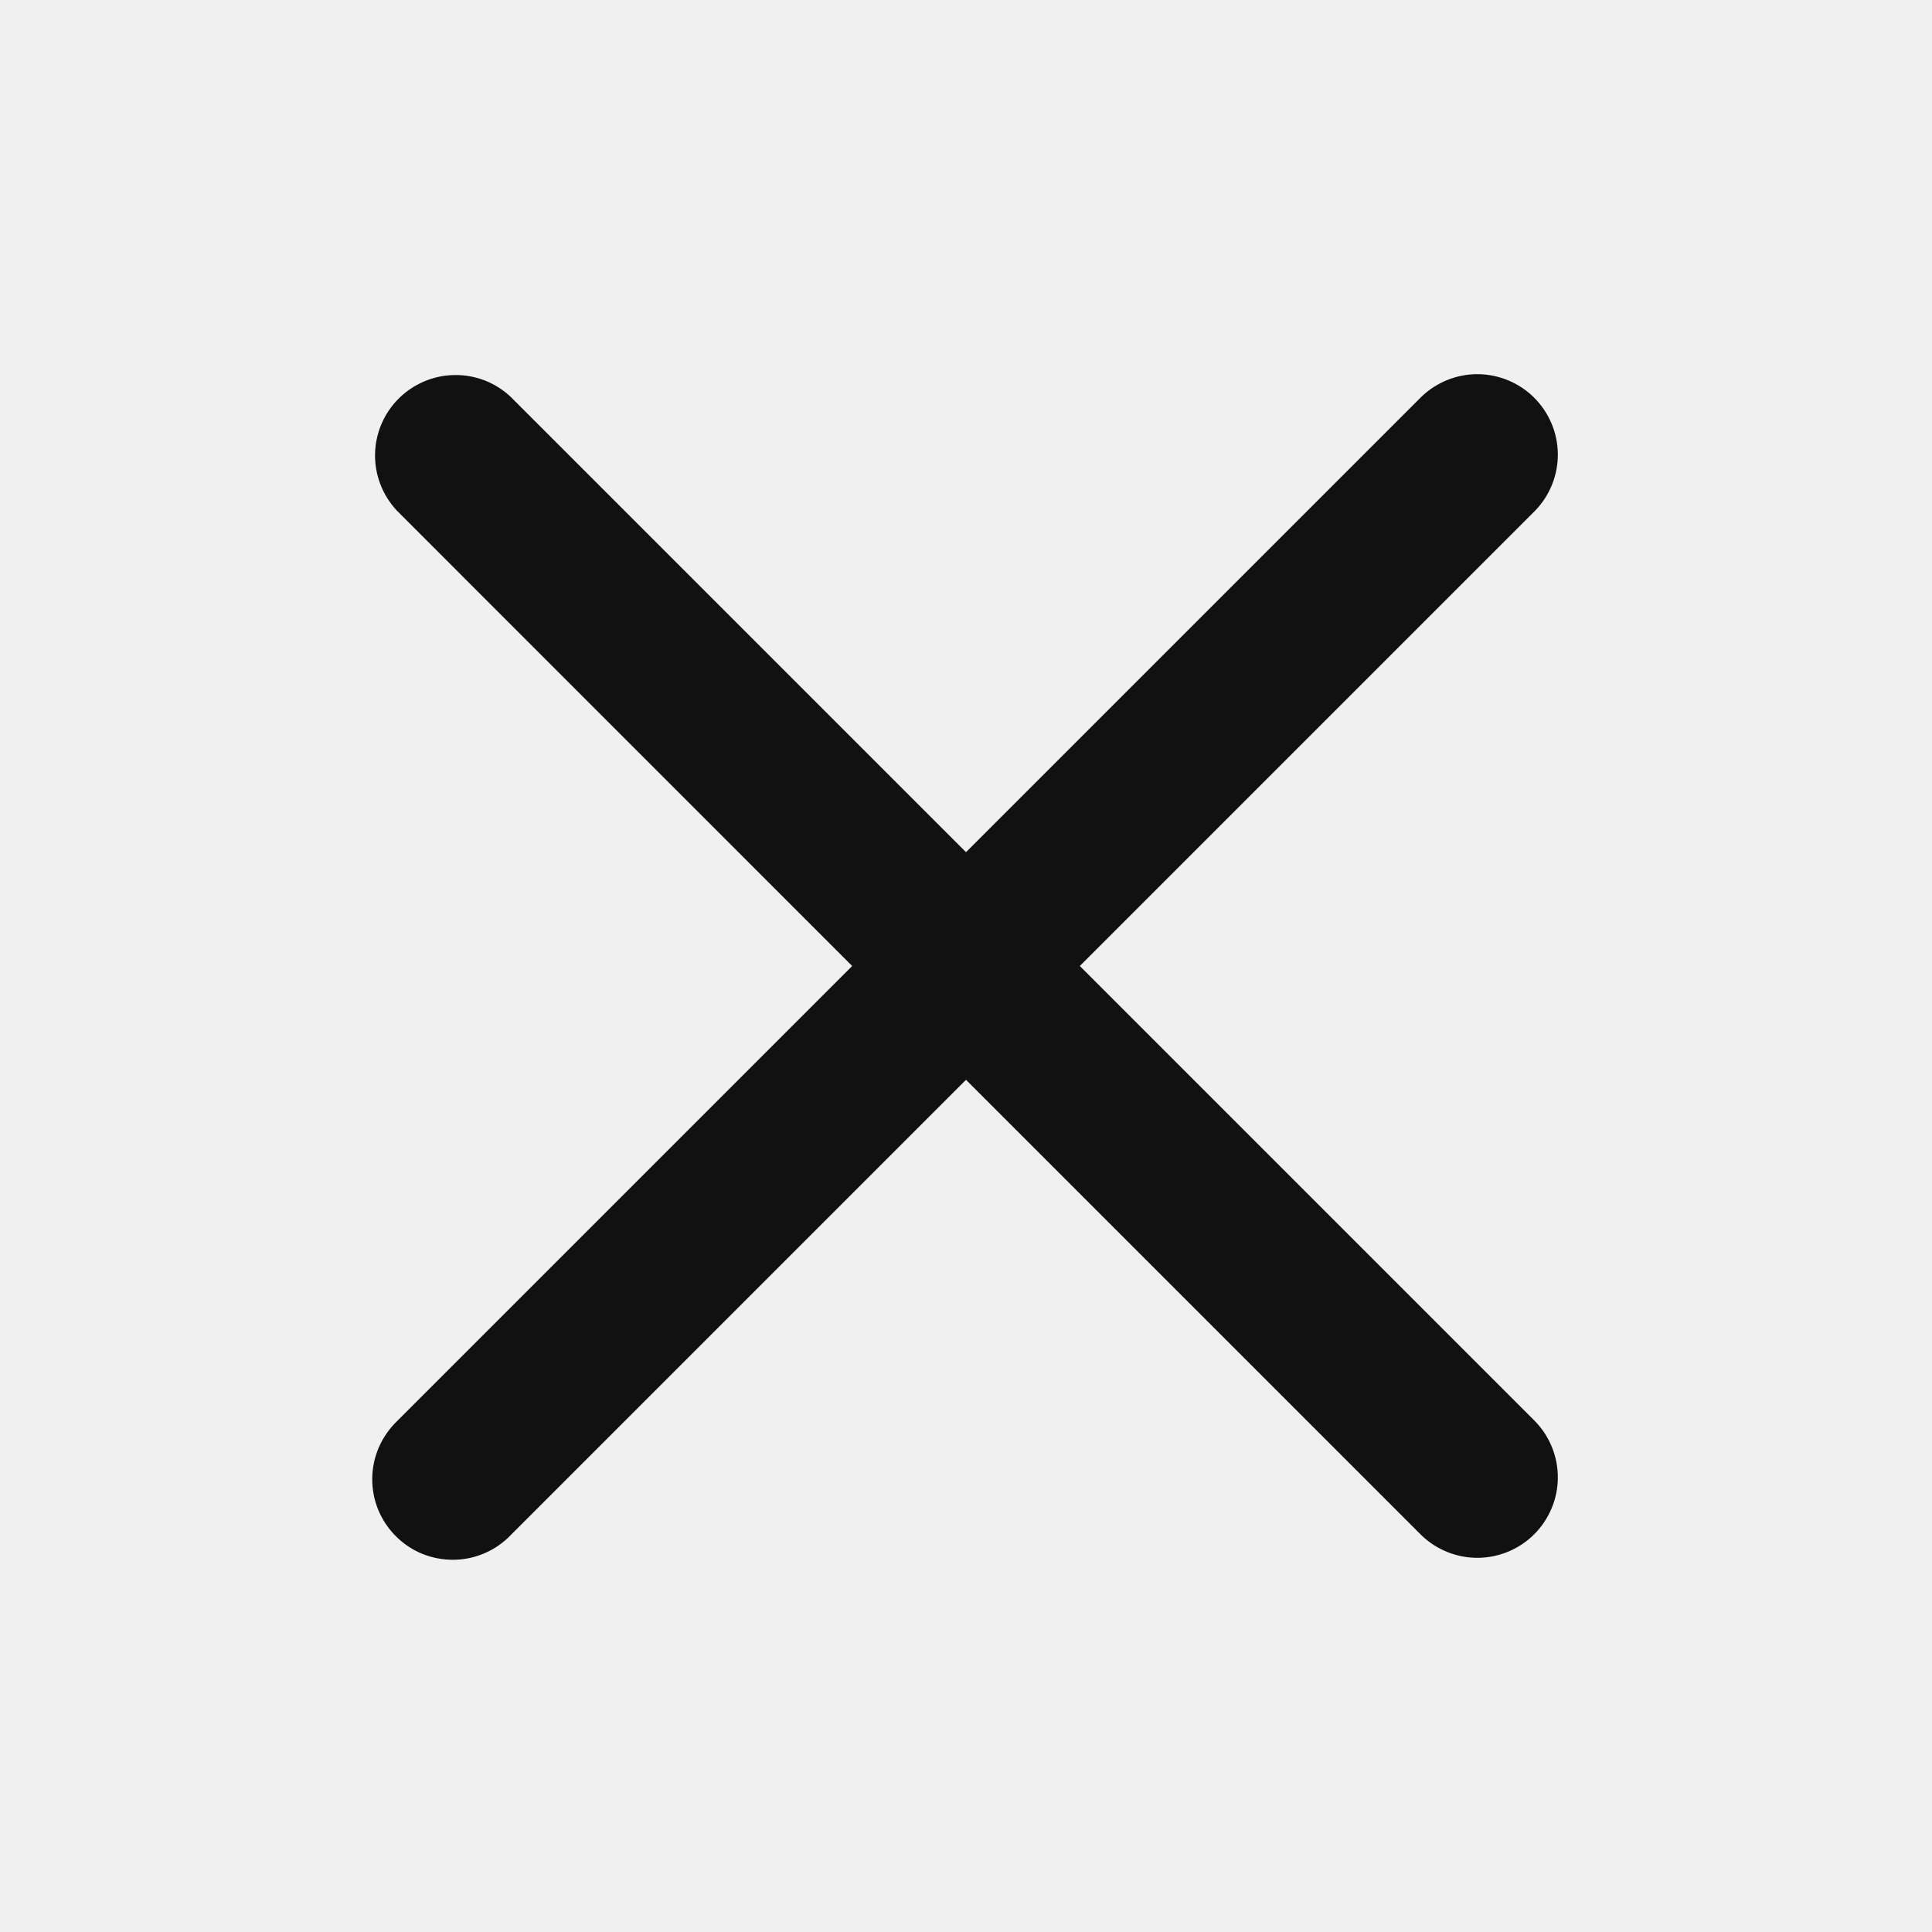
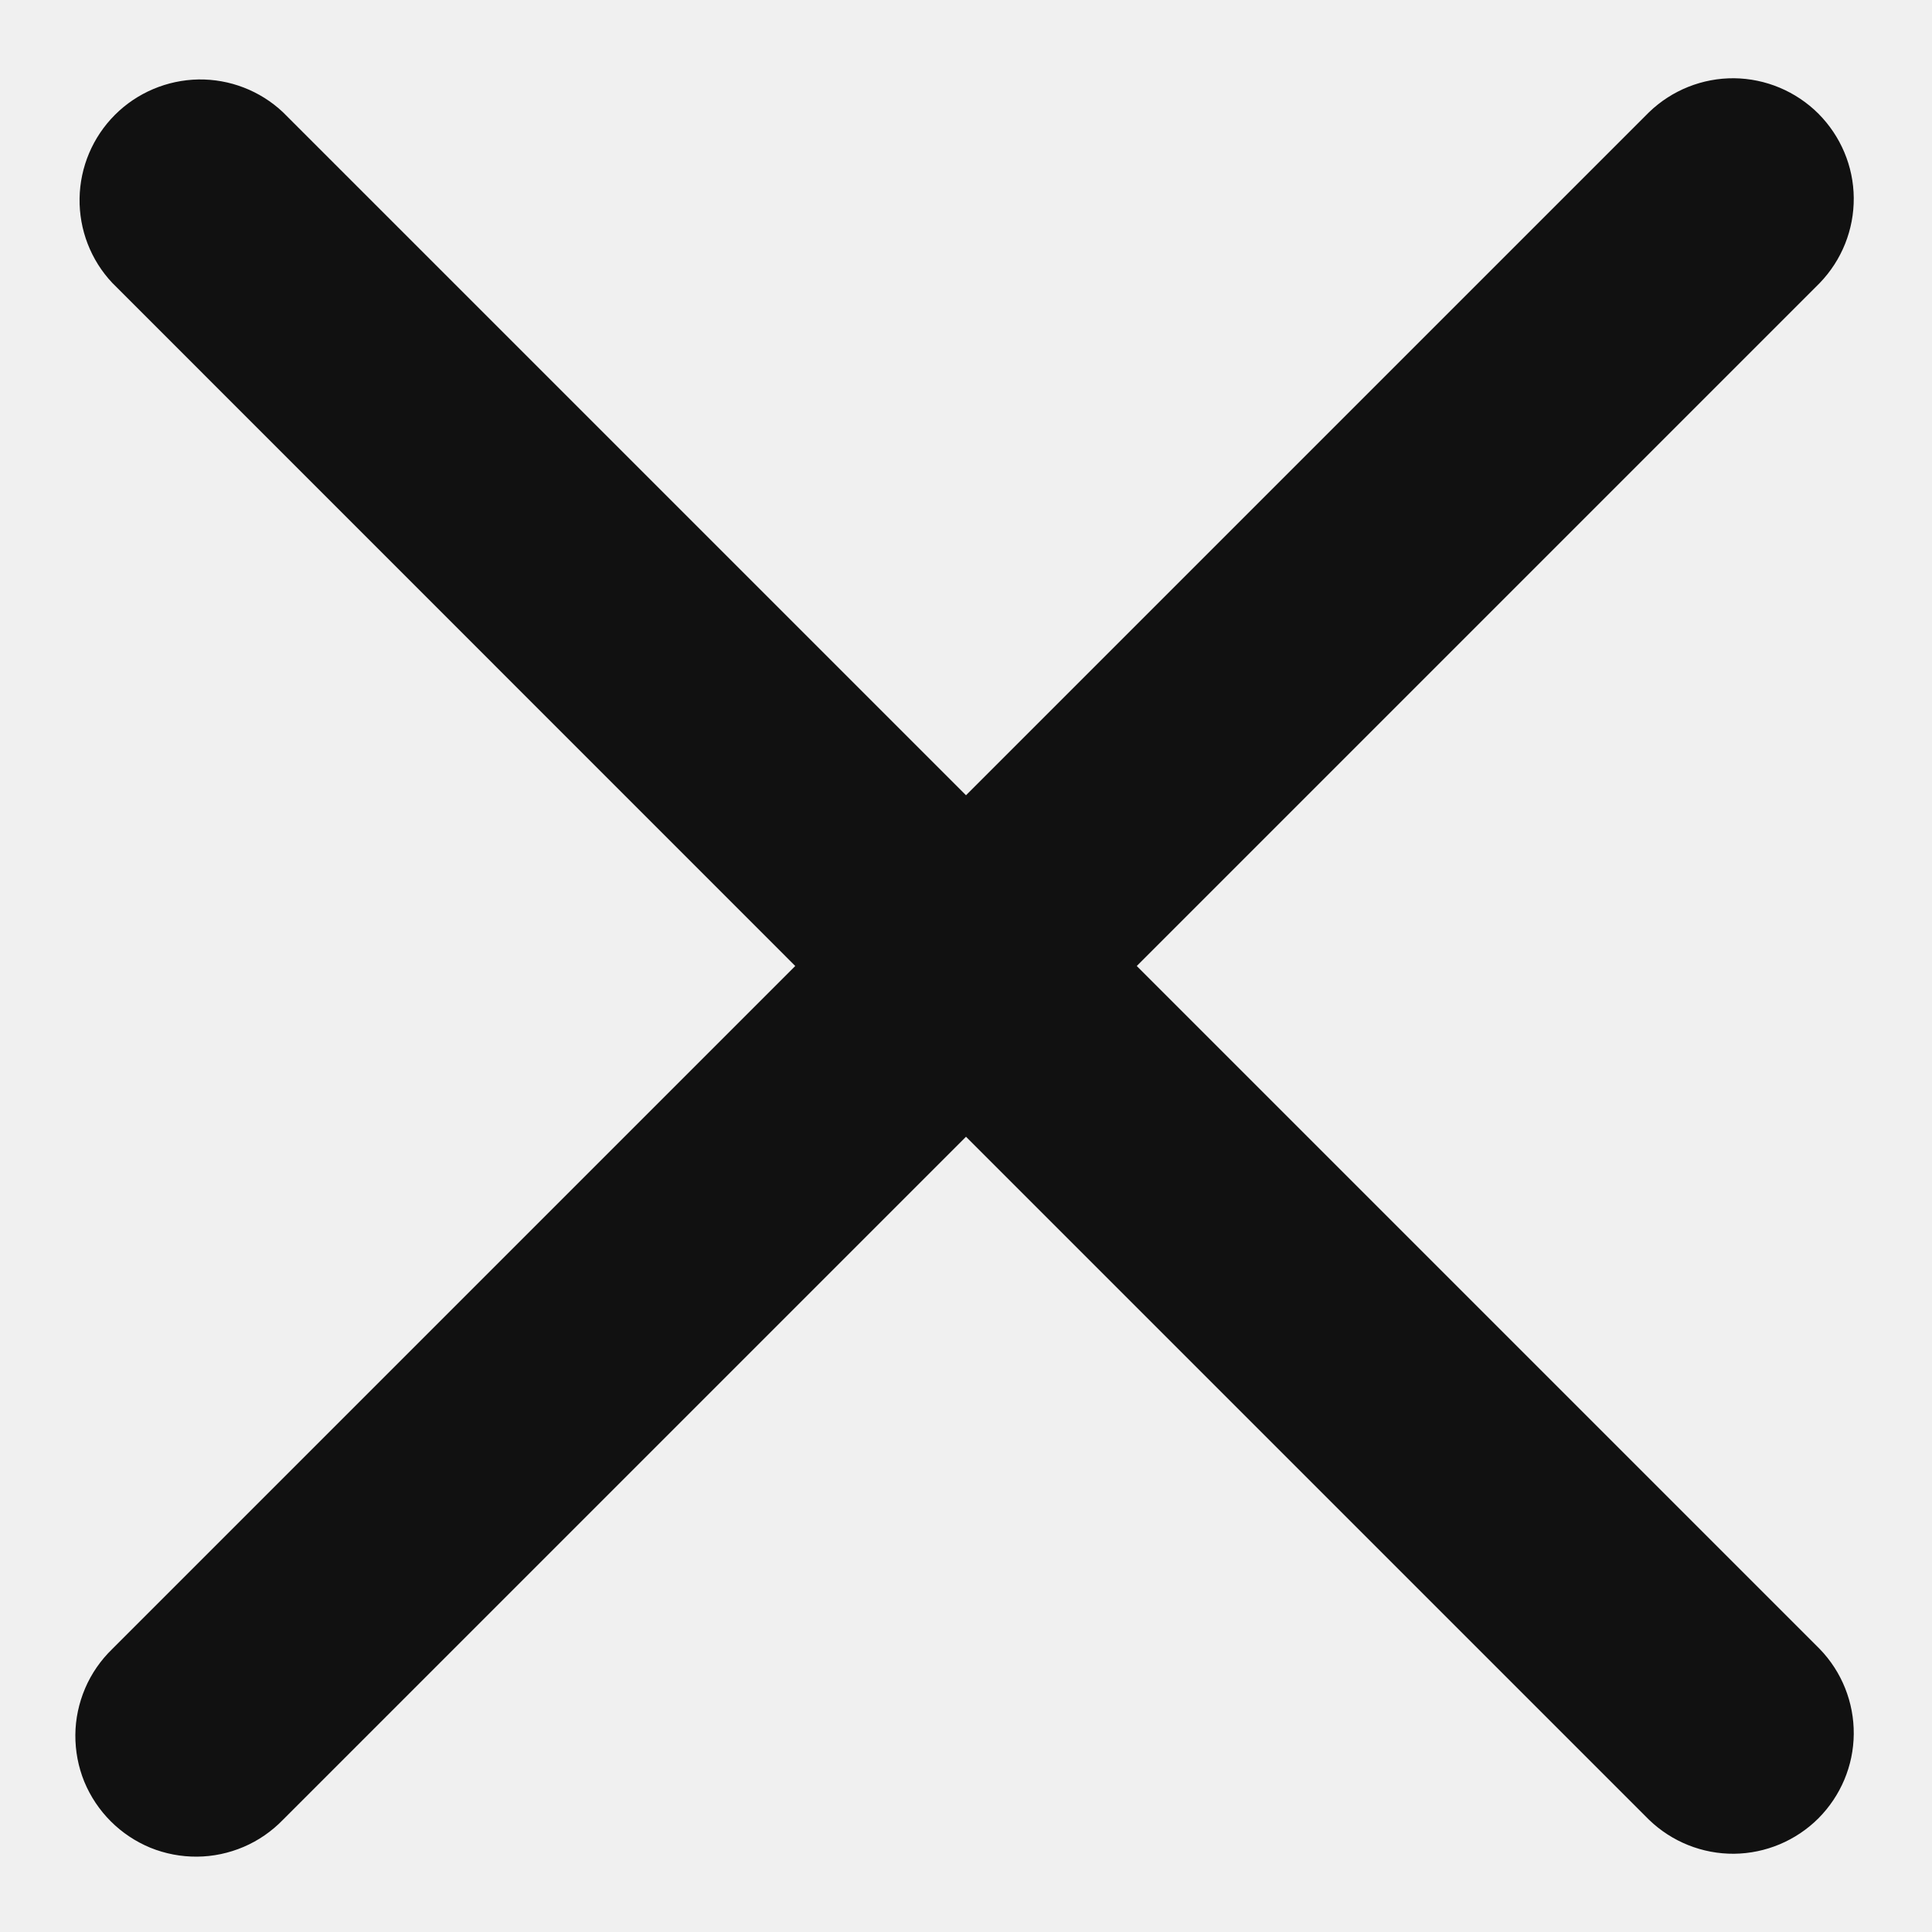
- <svg xmlns="http://www.w3.org/2000/svg" width="24" height="24" viewBox="0 0 24 24" fill="none">
-   <g clip-path="url(#clip0_579_6987)">
-     <path fill-rule="evenodd" clip-rule="evenodd" d="M12 13.414L17.657 19.071C17.846 19.253 18.099 19.354 18.361 19.352C18.623 19.349 18.874 19.244 19.059 19.059C19.244 18.873 19.35 18.623 19.352 18.36C19.354 18.098 19.253 17.846 19.071 17.657L13.414 12L19.071 6.343C19.253 6.154 19.354 5.902 19.352 5.64C19.35 5.377 19.244 5.127 19.059 4.941C18.874 4.756 18.623 4.651 18.361 4.648C18.099 4.646 17.846 4.747 17.657 4.929L12 10.586L6.343 4.929C6.154 4.751 5.903 4.654 5.643 4.659C5.383 4.663 5.136 4.768 4.952 4.952C4.768 5.135 4.663 5.383 4.659 5.643C4.655 5.903 4.753 6.154 4.93 6.343L10.586 12L4.929 17.657C4.834 17.749 4.758 17.86 4.705 17.982C4.653 18.104 4.625 18.235 4.624 18.368C4.623 18.5 4.648 18.632 4.698 18.755C4.749 18.878 4.823 18.989 4.917 19.083C5.011 19.177 5.122 19.252 5.245 19.302C5.368 19.352 5.5 19.377 5.633 19.376C5.765 19.375 5.897 19.348 6.019 19.295C6.141 19.243 6.251 19.166 6.343 19.071L12 13.414Z" fill="#111111" />
-   </g>
-   <defs>
-     <clipPath id="clip0_579_6987">
-       <rect width="24" height="24" fill="white" />
-     </clipPath>
-   </defs>
+ <svg xmlns="http://www.w3.org/2000/svg" width="16" height="16" viewBox="0 0 16 16" fill="none">
+   <path fill-rule="evenodd" clip-rule="evenodd" d="M8 9.414L13.657 15.071C13.846 15.253 14.098 15.354 14.361 15.352C14.623 15.349 14.873 15.244 15.059 15.059C15.244 14.873 15.35 14.623 15.352 14.36C15.354 14.098 15.253 13.845 15.071 13.657L9.414 8L15.071 2.343C15.253 2.154 15.354 1.902 15.352 1.639C15.35 1.377 15.244 1.127 15.059 0.941C14.873 0.756 14.623 0.651 14.361 0.648C14.098 0.646 13.846 0.747 13.657 0.929L8 6.586L2.343 0.929C2.154 0.751 1.902 0.654 1.643 0.658C1.383 0.663 1.135 0.768 0.952 0.951C0.768 1.135 0.663 1.383 0.659 1.643C0.655 1.903 0.752 2.154 0.93 2.343L6.586 8L0.929 13.657C0.834 13.749 0.757 13.86 0.705 13.982C0.653 14.104 0.625 14.235 0.624 14.367C0.623 14.5 0.648 14.632 0.698 14.755C0.749 14.878 0.823 14.989 0.917 15.083C1.011 15.177 1.122 15.251 1.245 15.302C1.368 15.352 1.5 15.377 1.632 15.376C1.765 15.375 1.896 15.347 2.018 15.295C2.14 15.243 2.251 15.166 2.343 15.071L8 9.414Z" fill="#111111" />
</svg>
